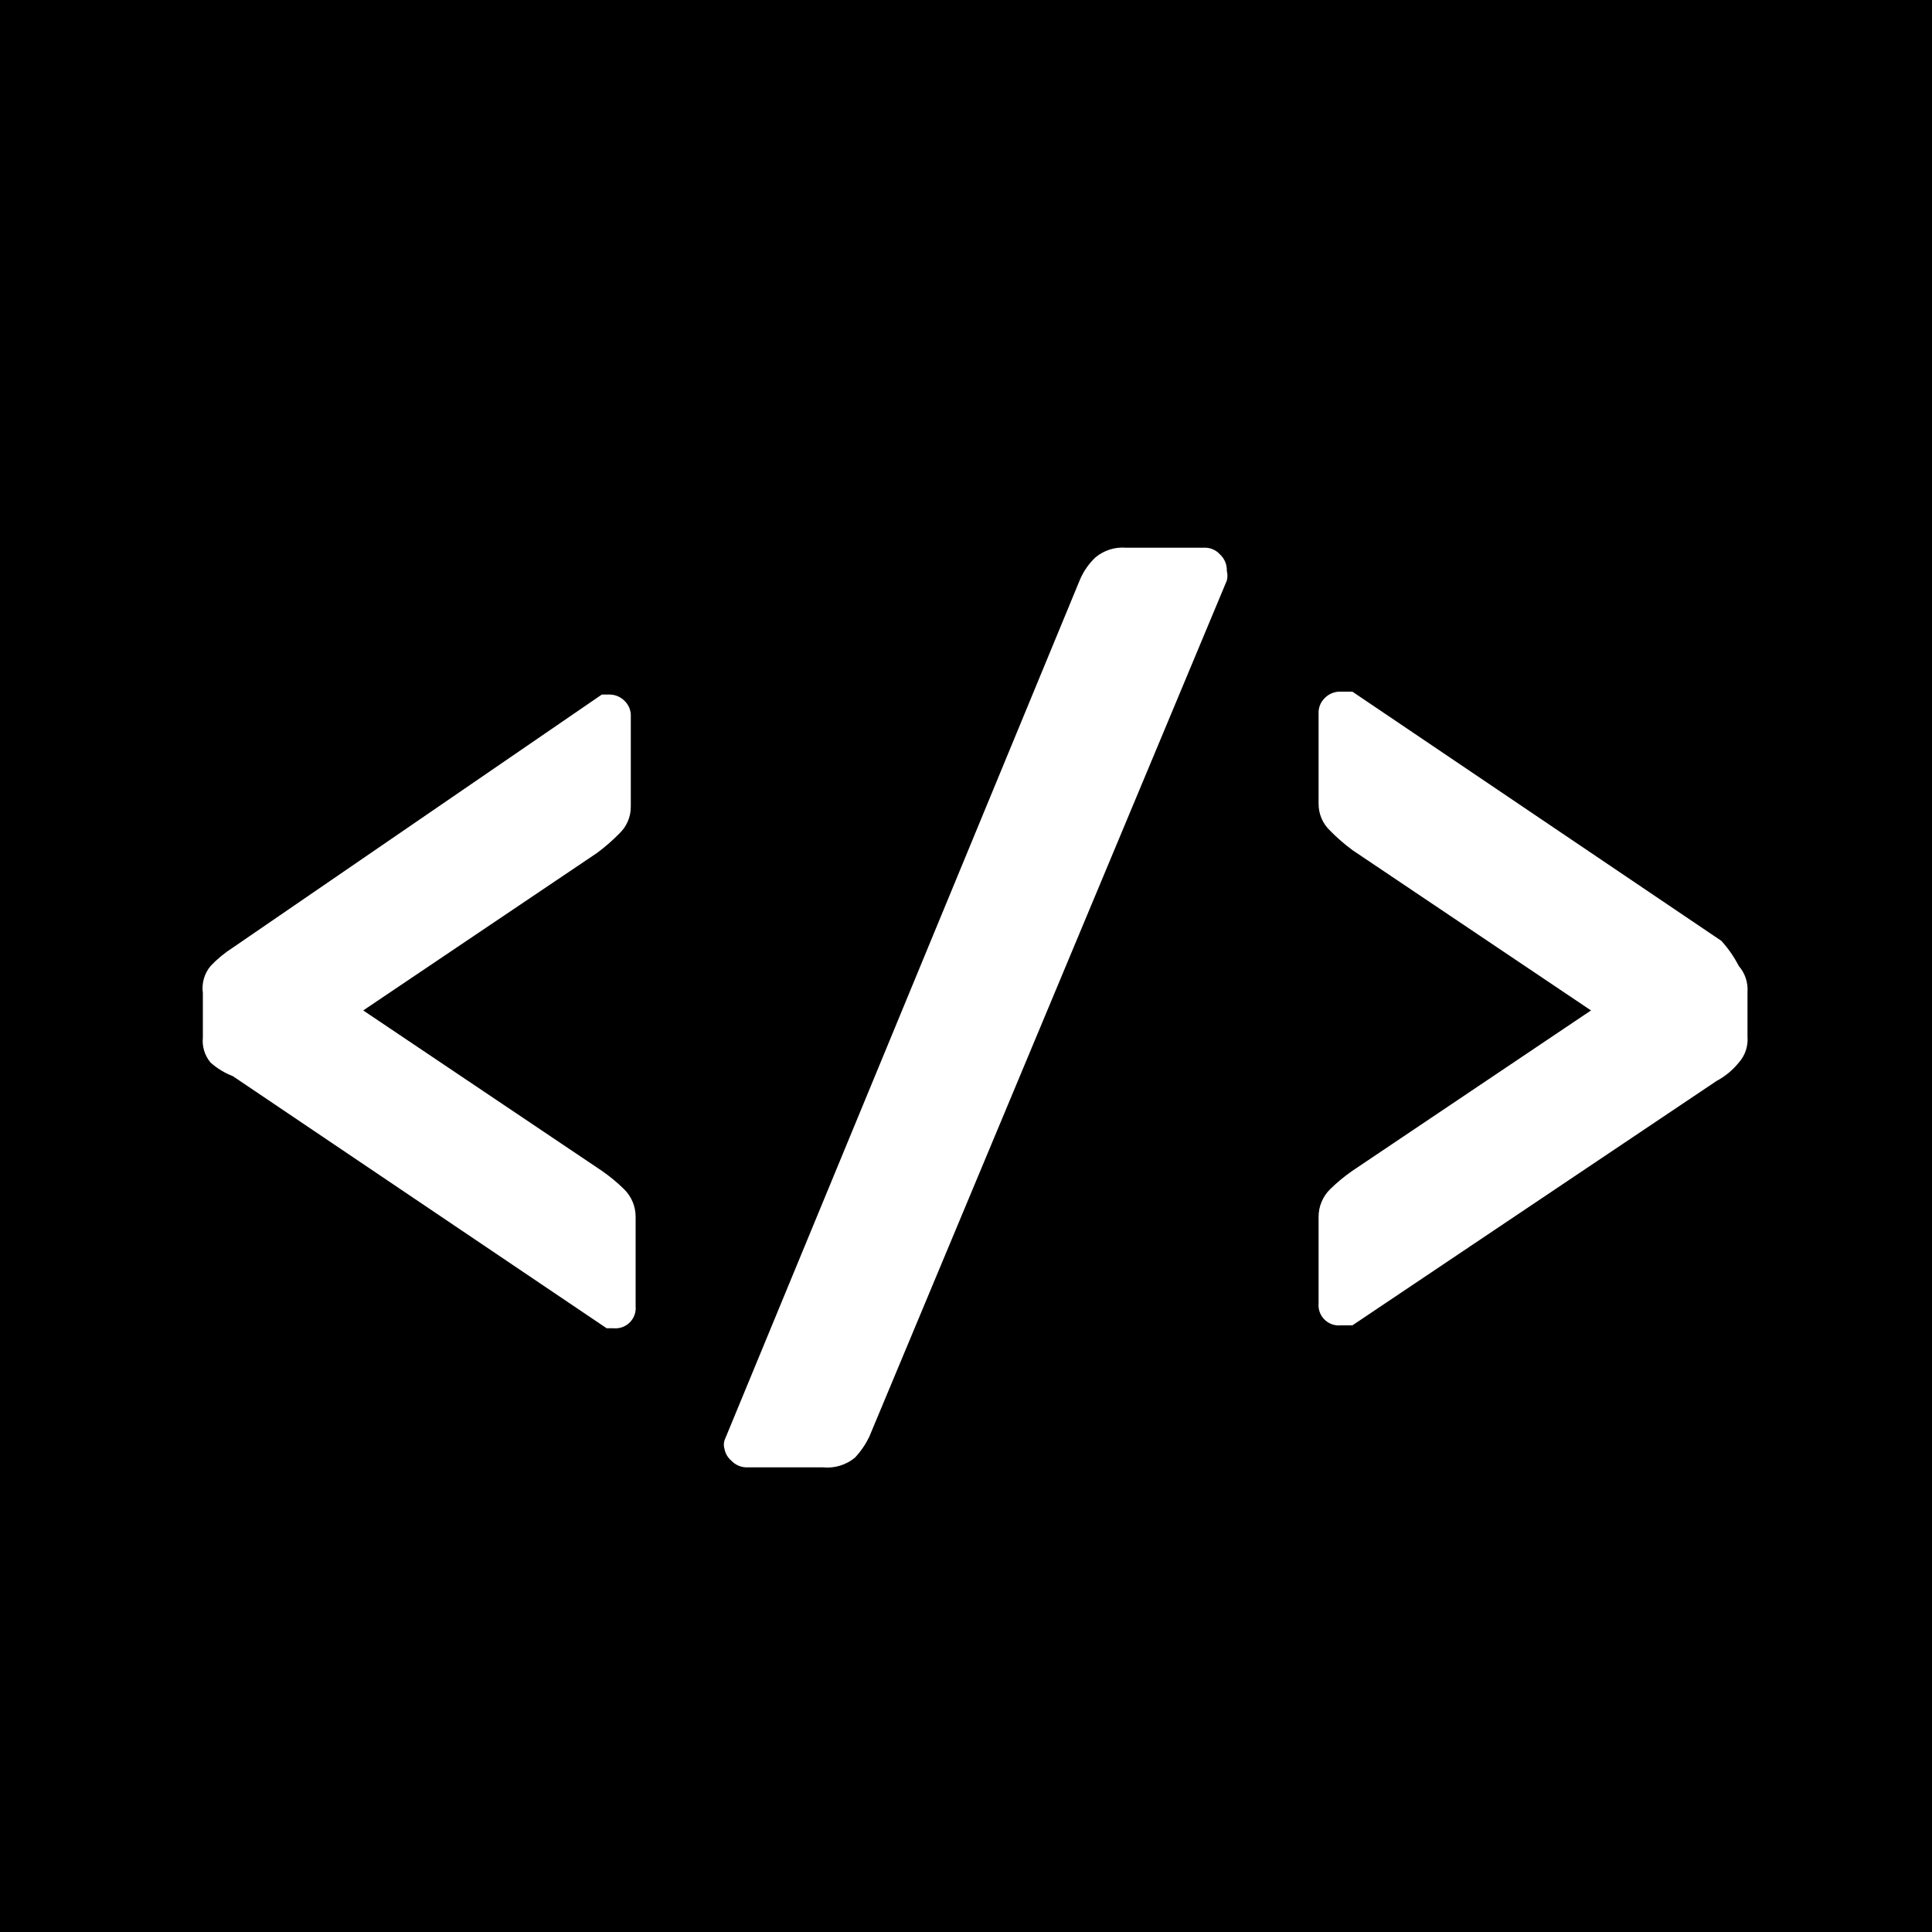
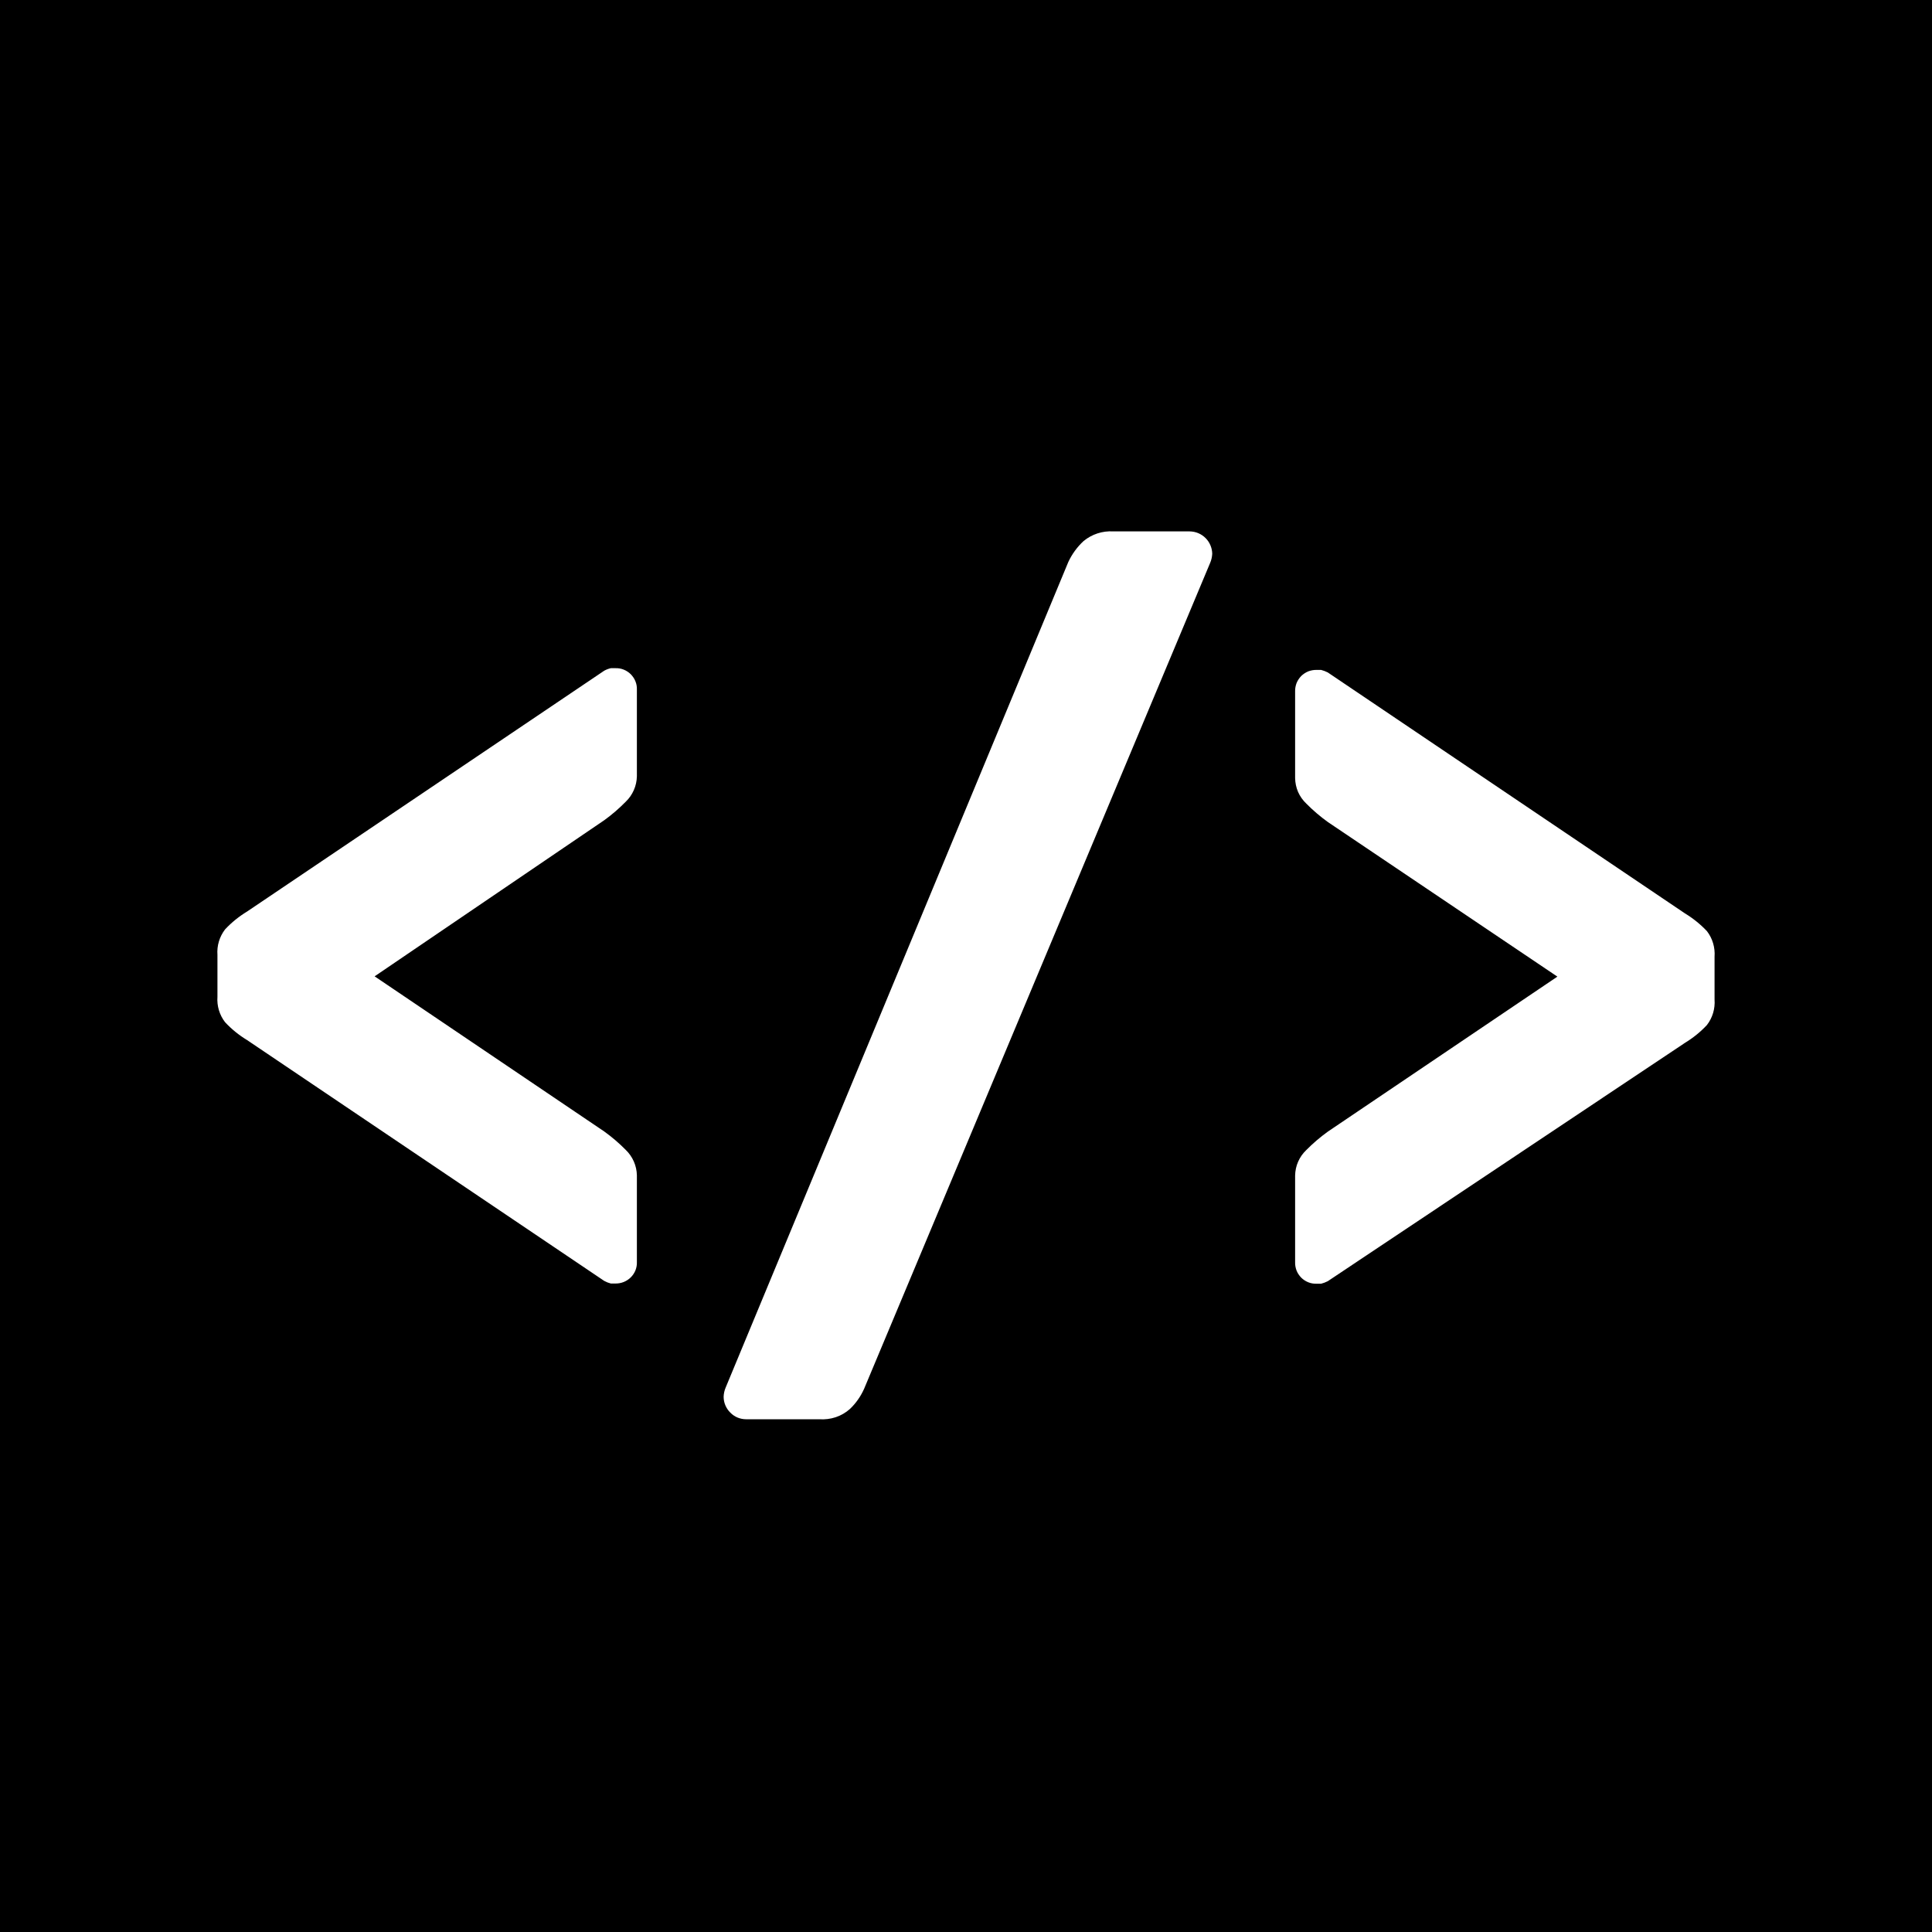
<svg xmlns="http://www.w3.org/2000/svg" viewBox="0 0 20 20">
-   <path d="M0 0h20v20H0z" />
-   <path d="M3.76 10.46l2.47 1.66a1.77 1.77 0 01.23.19.4.4 0 01.12.29v.92a.21.21 0 01-.23.23h-.07l-3.87-2.61a.75.75 0 01-.23-.14.35.35 0 01-.08-.26v-.46a.36.36 0 01.08-.28 1.22 1.22 0 01.23-.19l3.82-2.62h.07a.22.22 0 01.17.07.21.21 0 01.06.16v.93a.38.38 0 01-.12.28 1.92 1.92 0 01-.23.2zM11.18 6a.69.69 0 01.16-.23.44.44 0 01.32-.1h.8a.21.21 0 01.17.07.22.22 0 01.07.17.2.2 0 010 .1L9 14.87a.86.86 0 01-.15.22.45.45 0 01-.33.1h-.78a.22.22 0 01-.17-.07.21.21 0 01-.07-.12.15.15 0 010-.09zM14 8.8a1.92 1.92 0 01-.23-.2.38.38 0 01-.12-.28v-.93a.21.21 0 01.06-.16.22.22 0 01.17-.07H14l3.82 2.58A1.22 1.22 0 0118 10a.37.37 0 01.09.27v.46A.36.36 0 0118 11a.75.75 0 01-.23.19L14 13.72h-.12a.21.21 0 01-.23-.23v-.89a.4.4 0 01.12-.29 1.77 1.77 0 01.23-.19l2.47-1.66z" fill="#fff" />
+   <rect width="100%" height="100%" fill="black" />
+   <path d="M3.878 10.107L6.255 11.713C6.334 11.77 6.408 11.833 6.477 11.903C6.549 11.972 6.591 12.067 6.593 12.167V13.065C6.594 13.094 6.589 13.123 6.578 13.151C6.567 13.178 6.55 13.203 6.53 13.223C6.509 13.244 6.484 13.26 6.457 13.271C6.43 13.282 6.401 13.287 6.371 13.287H6.324C6.3 13.281 6.277 13.272 6.255 13.26L2.558 10.767C2.474 10.716 2.397 10.654 2.33 10.582C2.272 10.507 2.244 10.413 2.251 10.318V9.885C2.244 9.79 2.272 9.696 2.33 9.621C2.397 9.549 2.474 9.487 2.558 9.436L6.255 6.943C6.277 6.931 6.3 6.922 6.324 6.917H6.371C6.401 6.916 6.43 6.921 6.457 6.932C6.484 6.943 6.509 6.959 6.53 6.98C6.55 7.001 6.567 7.025 6.578 7.053C6.589 7.08 6.594 7.109 6.593 7.138V8.036C6.591 8.136 6.549 8.231 6.477 8.3C6.408 8.37 6.334 8.434 6.255 8.491L3.878 10.107ZM11.059 5.818C11.097 5.736 11.151 5.662 11.217 5.601C11.303 5.53 11.413 5.494 11.524 5.501H12.316C12.378 5.502 12.436 5.526 12.48 5.57C12.523 5.613 12.548 5.672 12.549 5.733C12.547 5.766 12.54 5.798 12.527 5.828L8.946 14.375C8.911 14.454 8.861 14.526 8.798 14.586C8.755 14.624 8.705 14.653 8.651 14.671C8.596 14.689 8.539 14.696 8.481 14.692H7.723C7.693 14.692 7.663 14.686 7.634 14.674C7.606 14.662 7.581 14.645 7.56 14.623C7.538 14.602 7.521 14.576 7.509 14.548C7.497 14.52 7.491 14.49 7.491 14.459C7.492 14.427 7.499 14.394 7.512 14.364L11.059 5.818ZM13.745 8.509C13.666 8.452 13.591 8.388 13.523 8.319C13.487 8.285 13.458 8.244 13.438 8.199C13.418 8.153 13.408 8.104 13.407 8.055V7.157C13.406 7.128 13.412 7.098 13.422 7.071C13.433 7.044 13.45 7.019 13.47 6.998C13.491 6.978 13.516 6.961 13.543 6.95C13.57 6.94 13.6 6.934 13.629 6.935H13.676C13.7 6.941 13.723 6.95 13.745 6.961L17.442 9.455C17.526 9.506 17.603 9.568 17.67 9.639C17.728 9.714 17.756 9.809 17.749 9.904V10.347C17.756 10.442 17.728 10.536 17.67 10.611C17.603 10.683 17.526 10.745 17.442 10.796L13.745 13.263C13.723 13.274 13.7 13.283 13.676 13.289H13.629C13.6 13.29 13.57 13.285 13.543 13.274C13.516 13.263 13.491 13.247 13.47 13.226C13.45 13.205 13.433 13.181 13.422 13.153C13.412 13.126 13.406 13.097 13.407 13.068V12.169C13.408 12.12 13.418 12.071 13.438 12.026C13.458 11.98 13.487 11.939 13.523 11.905C13.591 11.836 13.666 11.772 13.745 11.715L16.122 10.11L13.745 8.509Z" fill="white" />
</svg>
